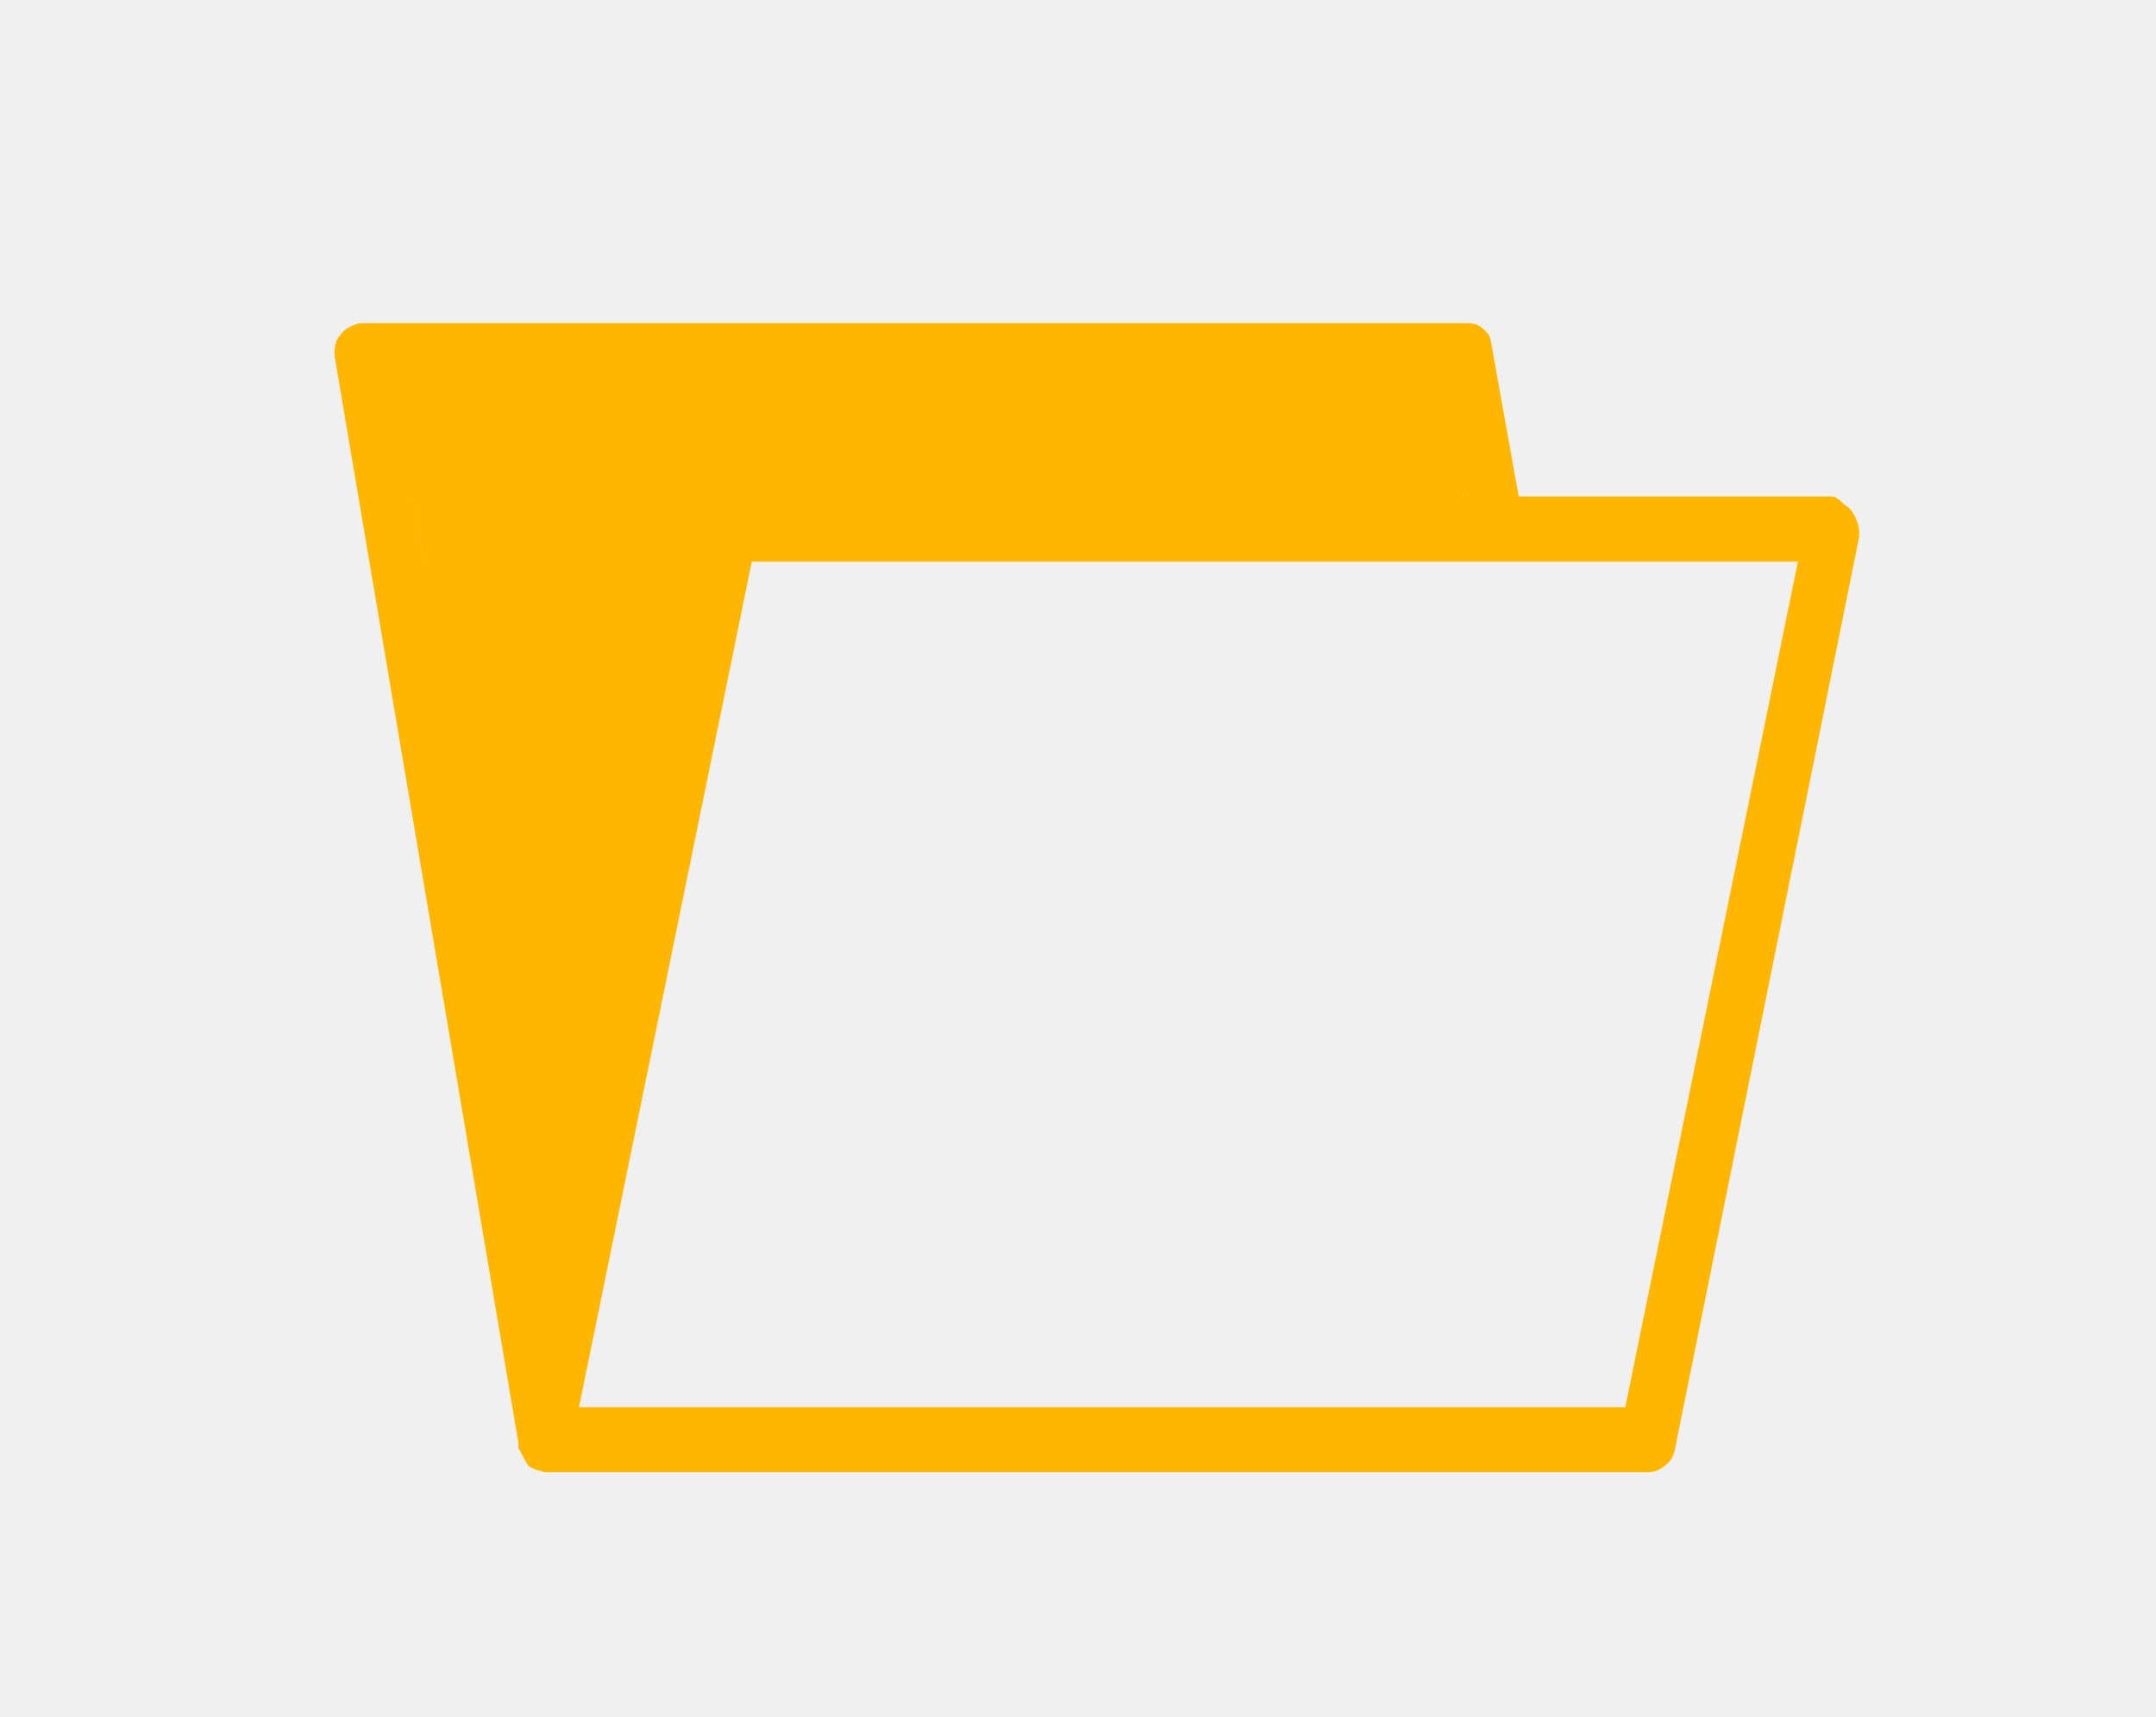
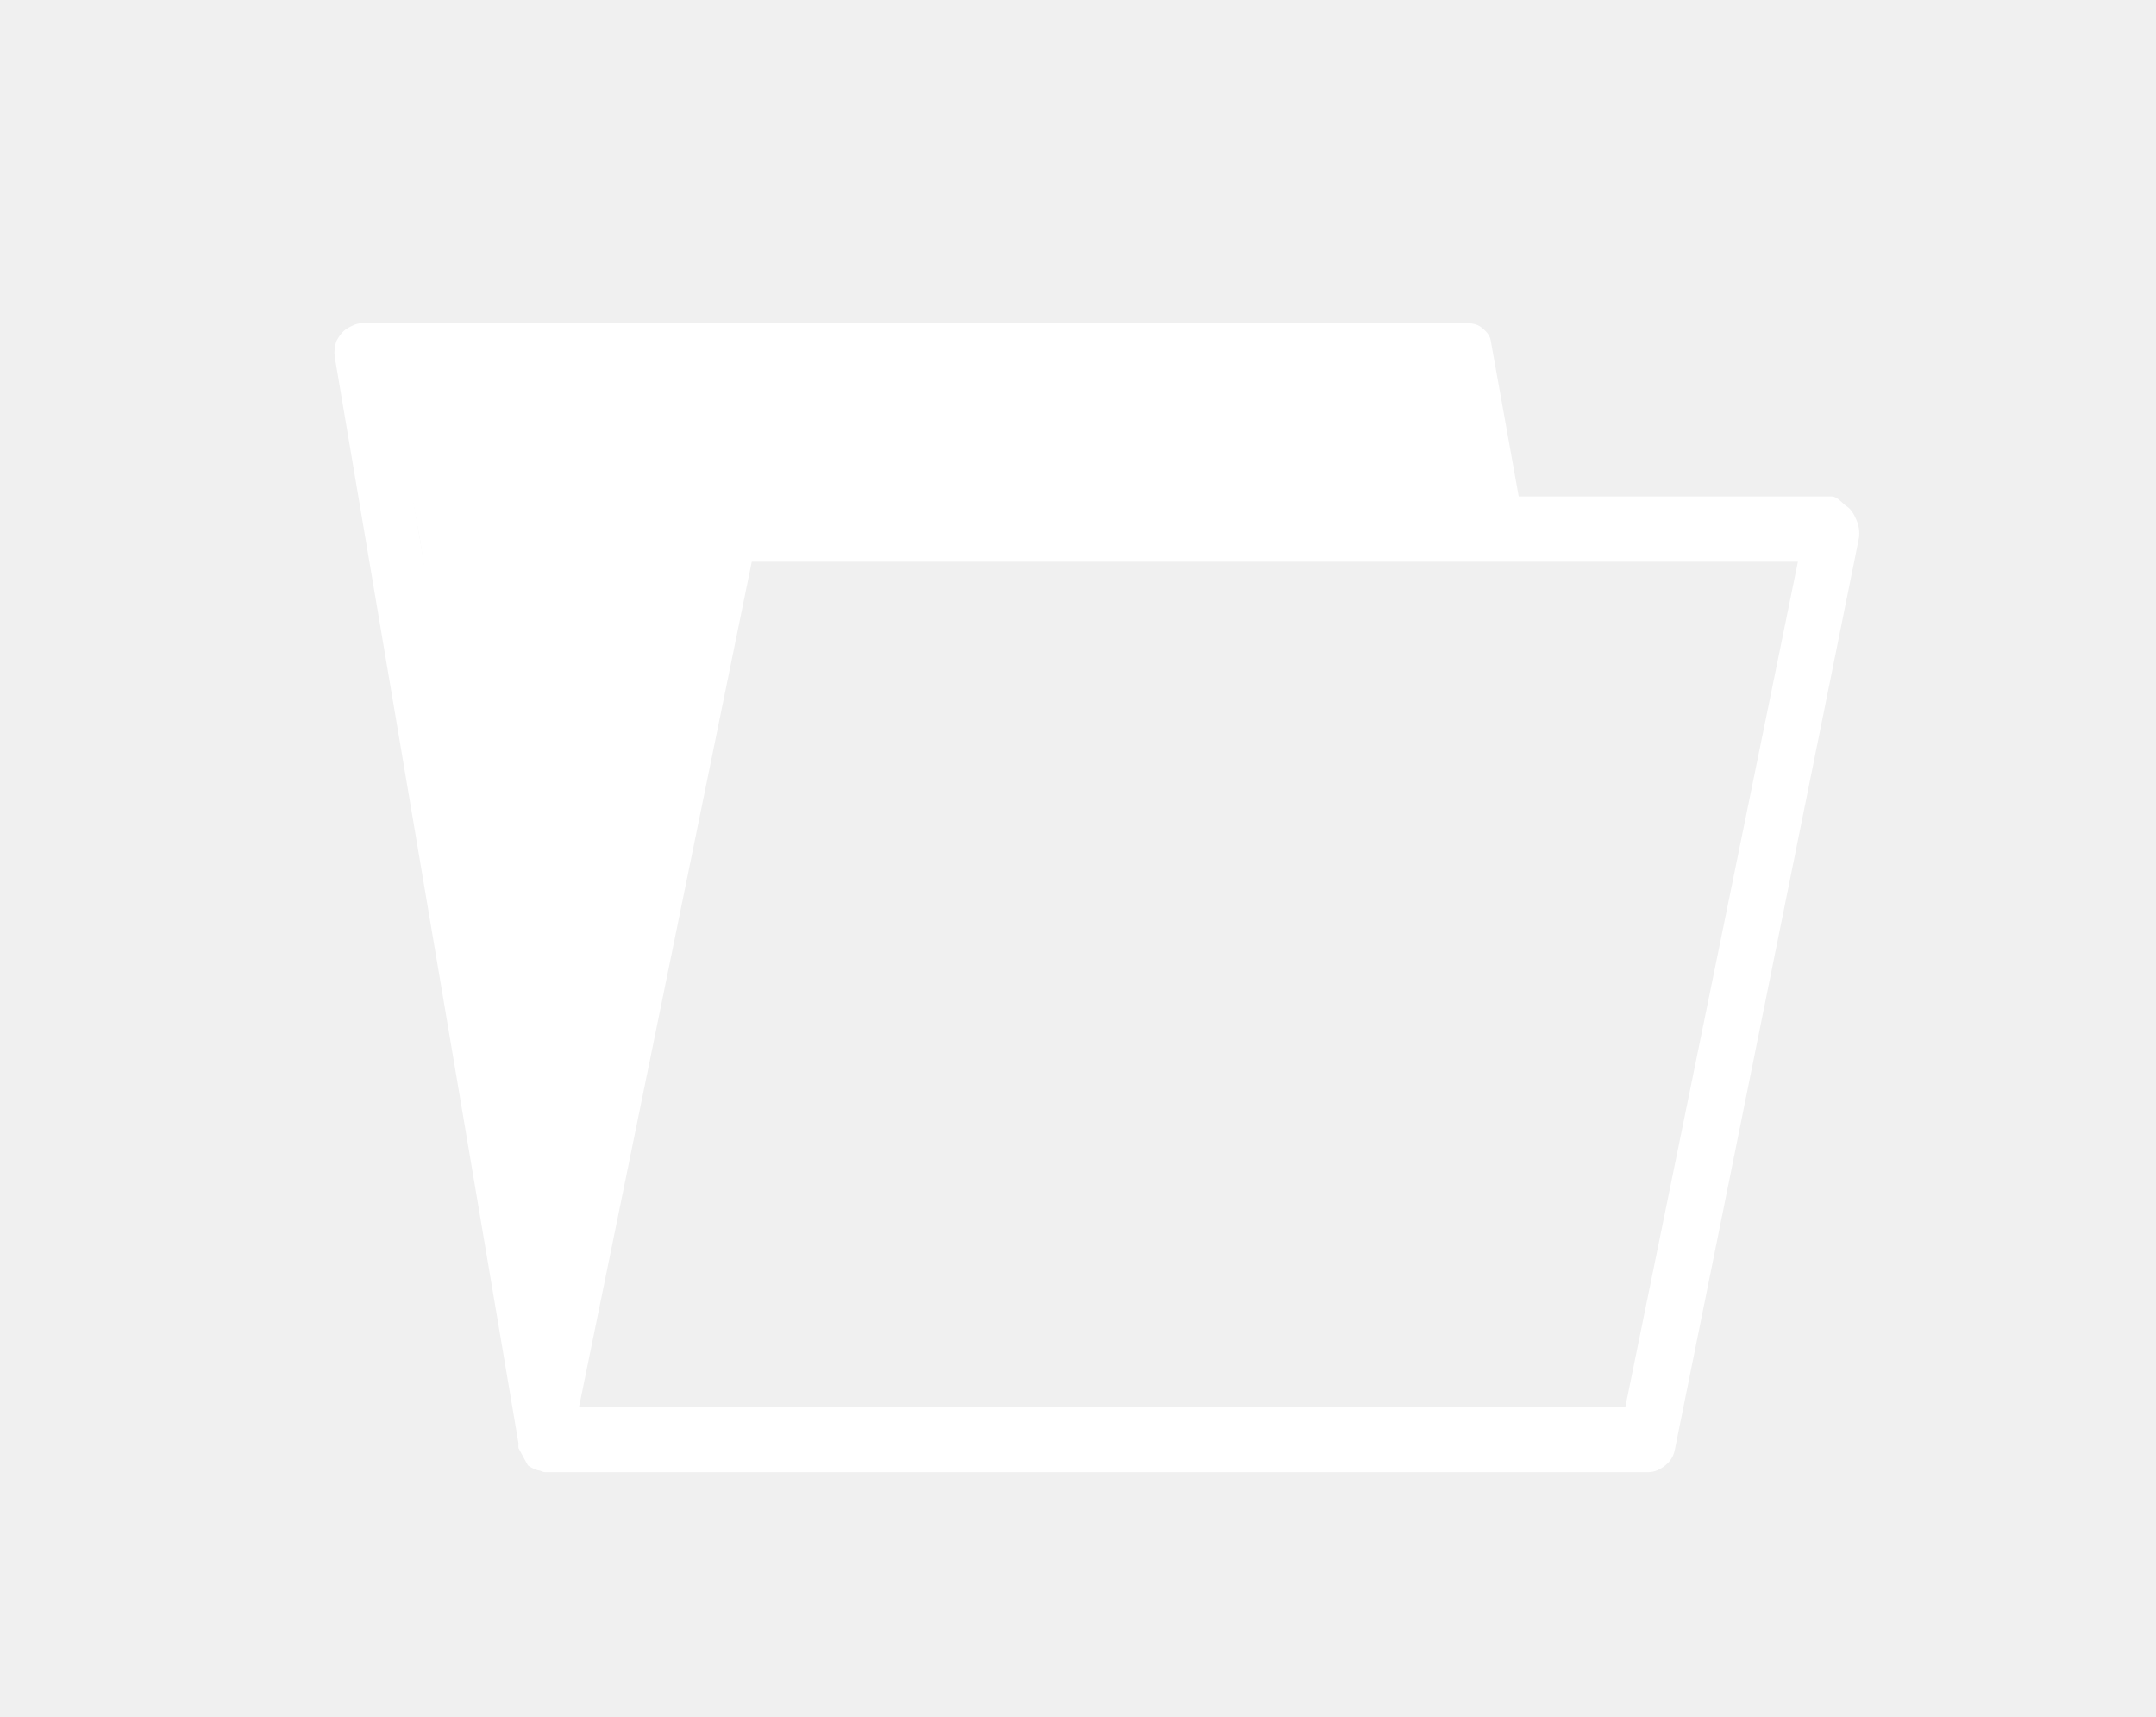
<svg xmlns="http://www.w3.org/2000/svg" version="1.1" id="Capa_1" x="0px" y="0px" width="28.587px" height="22.765px" viewBox="0 0 28.587 22.765" enable-background="new 0 0 28.587 22.765" xml:space="preserve">
  <g>
    <g>
-       <polygon fill="#FFb600" points="5.574,7.185 7.149,17.83 9.76,6.949 19.406,6.784 19.35,4.805 5.201,5.146   " />
+       <polygon fill="#FFFFFF" points="5.574,7.185 7.149,17.83 9.76,6.949 19.406,6.784 19.35,4.805 5.201,5.146   " />
      <g transform="matrix( 1, 0, 0, 1, 0,0) ">
        <g>
          <g id="a_9_">
-             <path fill="#FFb600" d="M24.484,6.712c-0.056-0.037-0.122-0.129-0.194-0.129h-4.153l-0.366-2.04       c-0.009-0.087-0.05-0.138-0.121-0.195c-0.065-0.057-0.142-0.063-0.231-0.063H4.803c-0.073,0-0.142,0.035-0.207,0.074       C4.54,4.396,4.495,4.456,4.461,4.521C4.437,4.588,4.429,4.659,4.438,4.73l2.437,14.41c-0.002,0.021-0.002,0.045,0,0.061       c0.008,0.019,0.125,0.23,0.125,0.23c0.047,0.034,0.107,0.063,0.157,0.069c0.02,0.008,0.051,0.021,0.07,0.021h14.627       c0.087,0,0.165-0.038,0.231-0.094c0.068-0.055,0.108-0.126,0.123-0.209l2.436-12.062c0.017-0.07,0.009-0.18-0.025-0.252       C24.595,6.843,24.551,6.753,24.484,6.712 M4.803,4.284l14.311,0.861l0.292,1.438H9.675c-0.087,0-0.164,0.099-0.231,0.155       C9.375,6.791,9.331,6.896,9.31,6.978L7.263,17.167L5.229,5.146h13.962 M21.55,18.659H7.677L9.968,7.448h13.871L21.55,18.659z" />
+             <path fill="#FFFFFF" d="M24.484,6.712c-0.056-0.037-0.122-0.129-0.194-0.129h-4.153l-0.366-2.04       c-0.009-0.087-0.05-0.138-0.121-0.195c-0.065-0.057-0.142-0.063-0.231-0.063H4.803c-0.073,0-0.142,0.035-0.207,0.074       C4.54,4.396,4.495,4.456,4.461,4.521C4.437,4.588,4.429,4.659,4.438,4.73l2.437,14.41c-0.002,0.021-0.002,0.045,0,0.061       c0.008,0.019,0.125,0.23,0.125,0.23c0.047,0.034,0.107,0.063,0.157,0.069c0.02,0.008,0.051,0.021,0.07,0.021h14.627       c0.087,0,0.165-0.038,0.231-0.094c0.068-0.055,0.108-0.126,0.123-0.209l2.436-12.062c0.017-0.07,0.009-0.18-0.025-0.252       C24.595,6.843,24.551,6.753,24.484,6.712 M4.803,4.284l14.311,0.861l0.292,1.438H9.675c-0.087,0-0.164,0.099-0.231,0.155       C9.375,6.791,9.331,6.896,9.31,6.978L7.263,17.167L5.229,5.146h13.962 M21.55,18.659H7.677L9.968,7.448h13.871L21.55,18.659z" />
          </g>
        </g>
      </g>
    </g>
  </g>
</svg>
